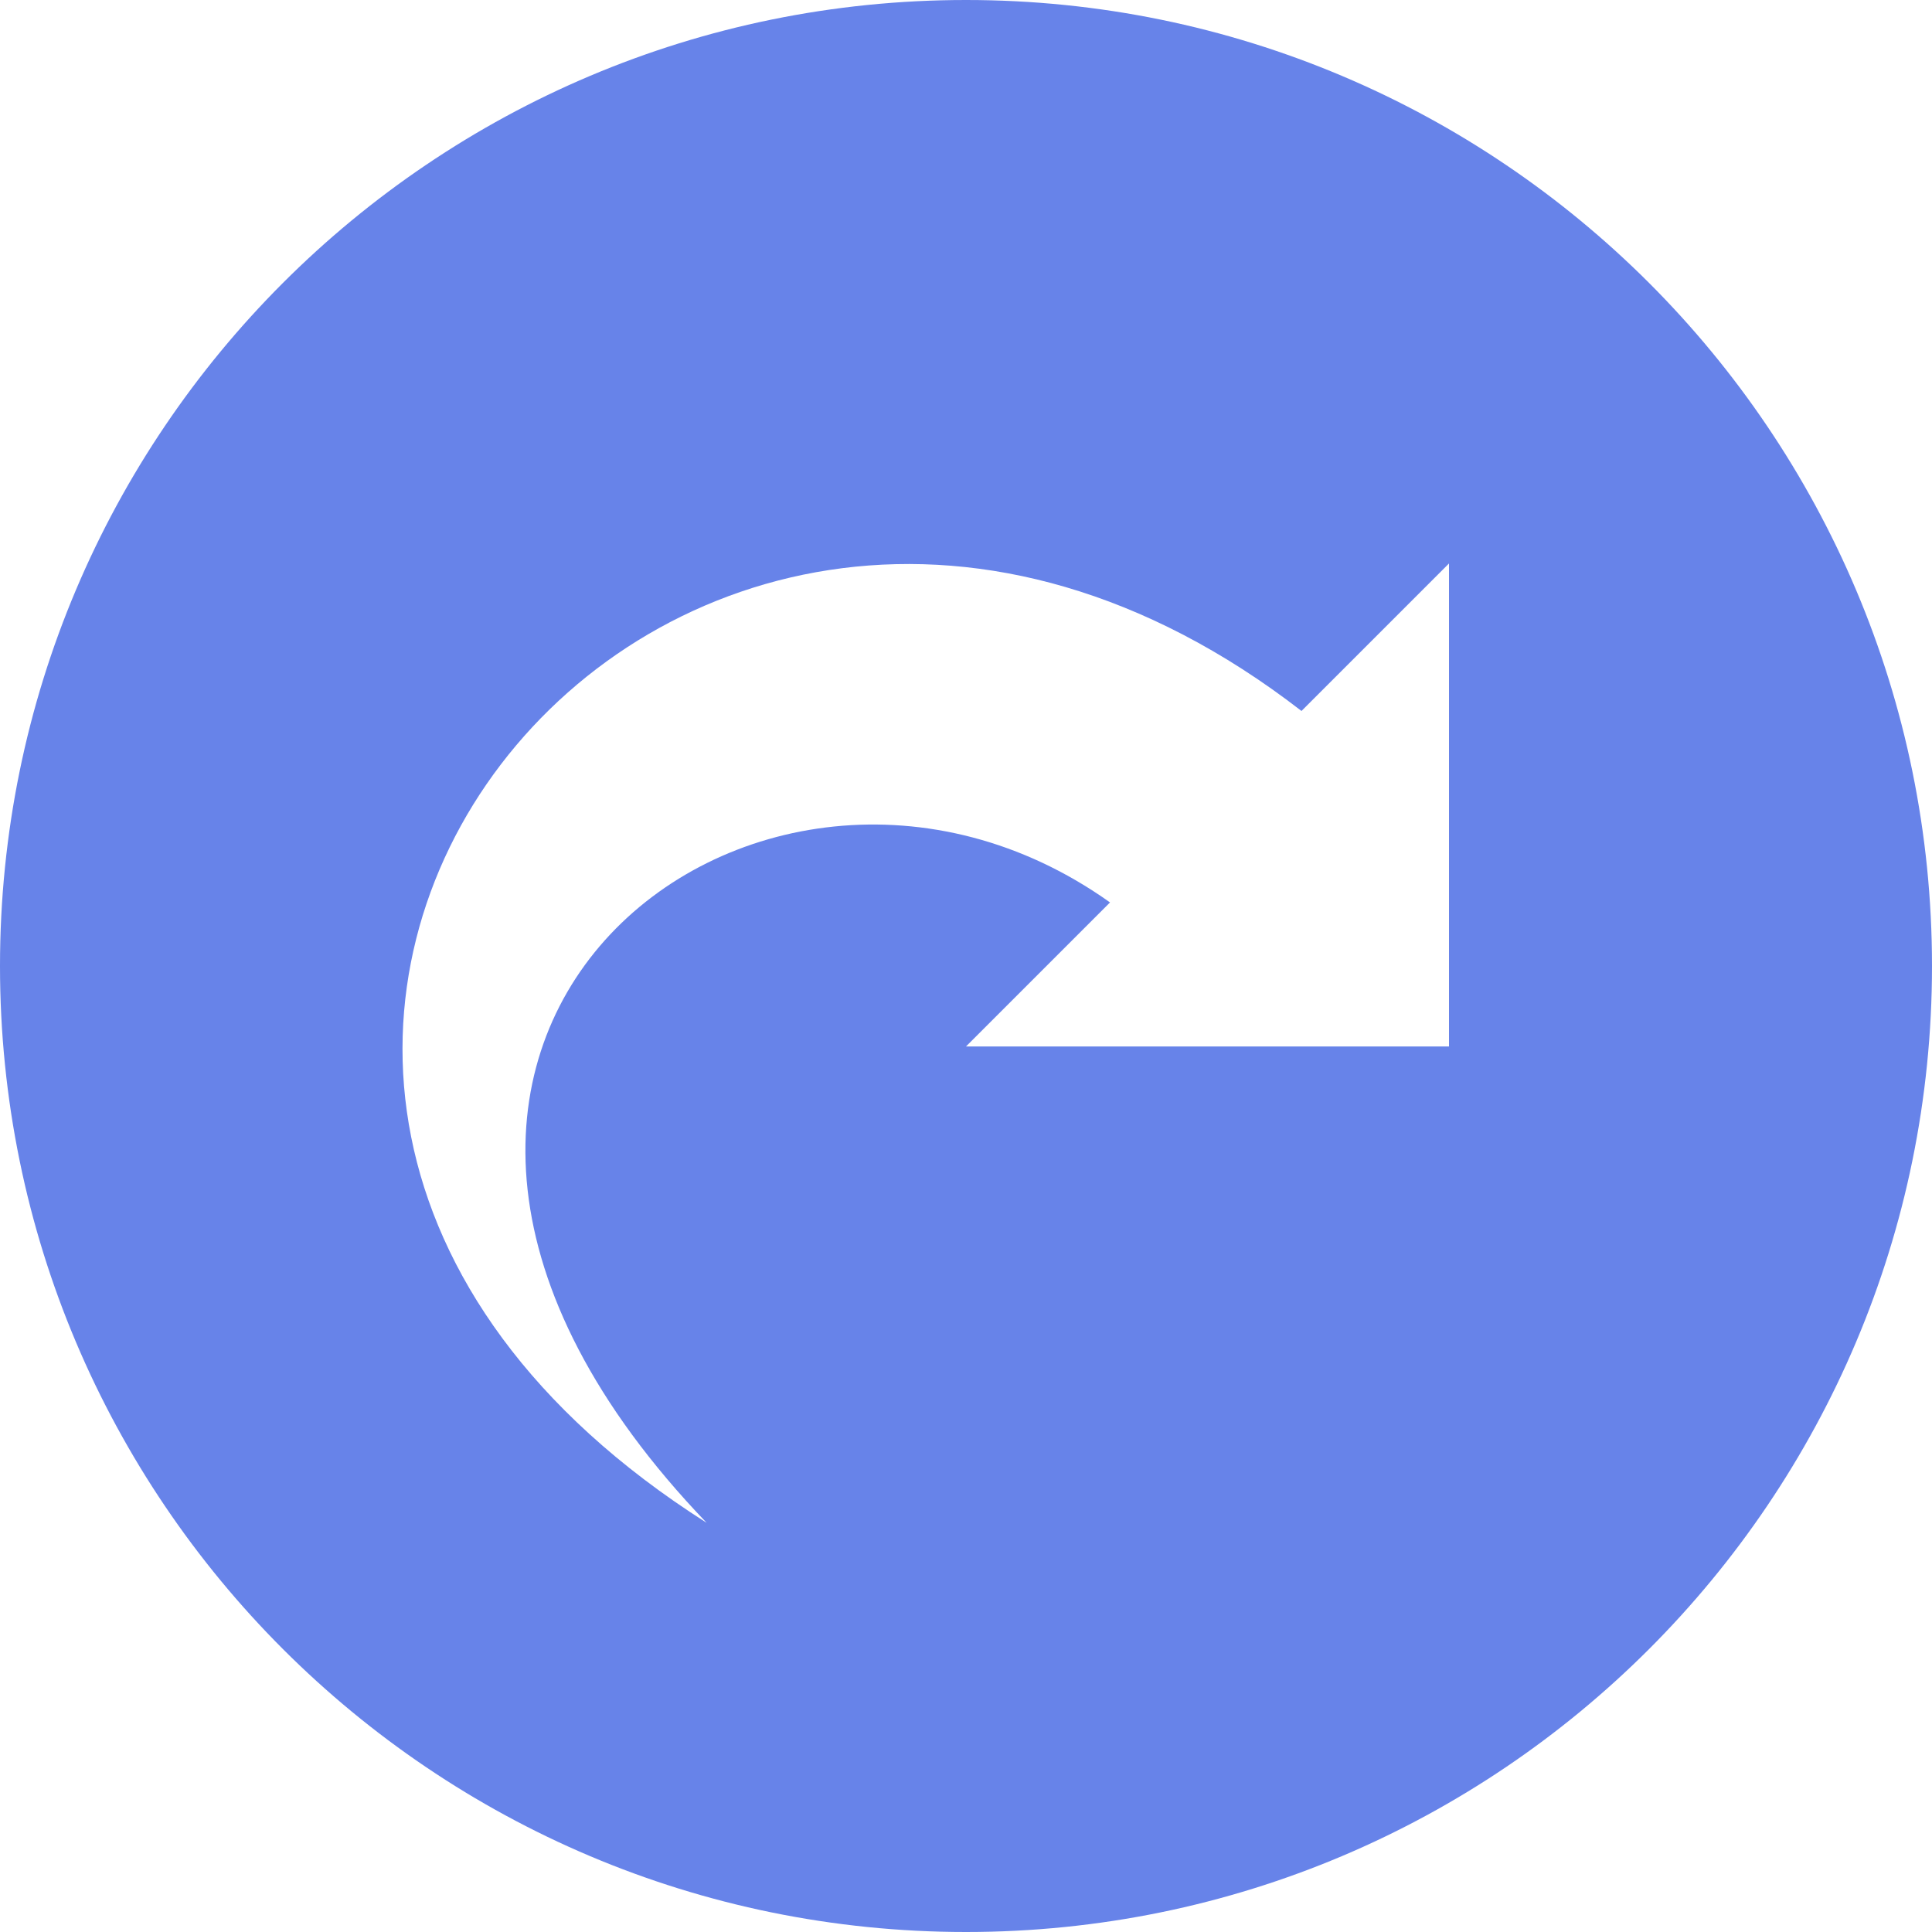
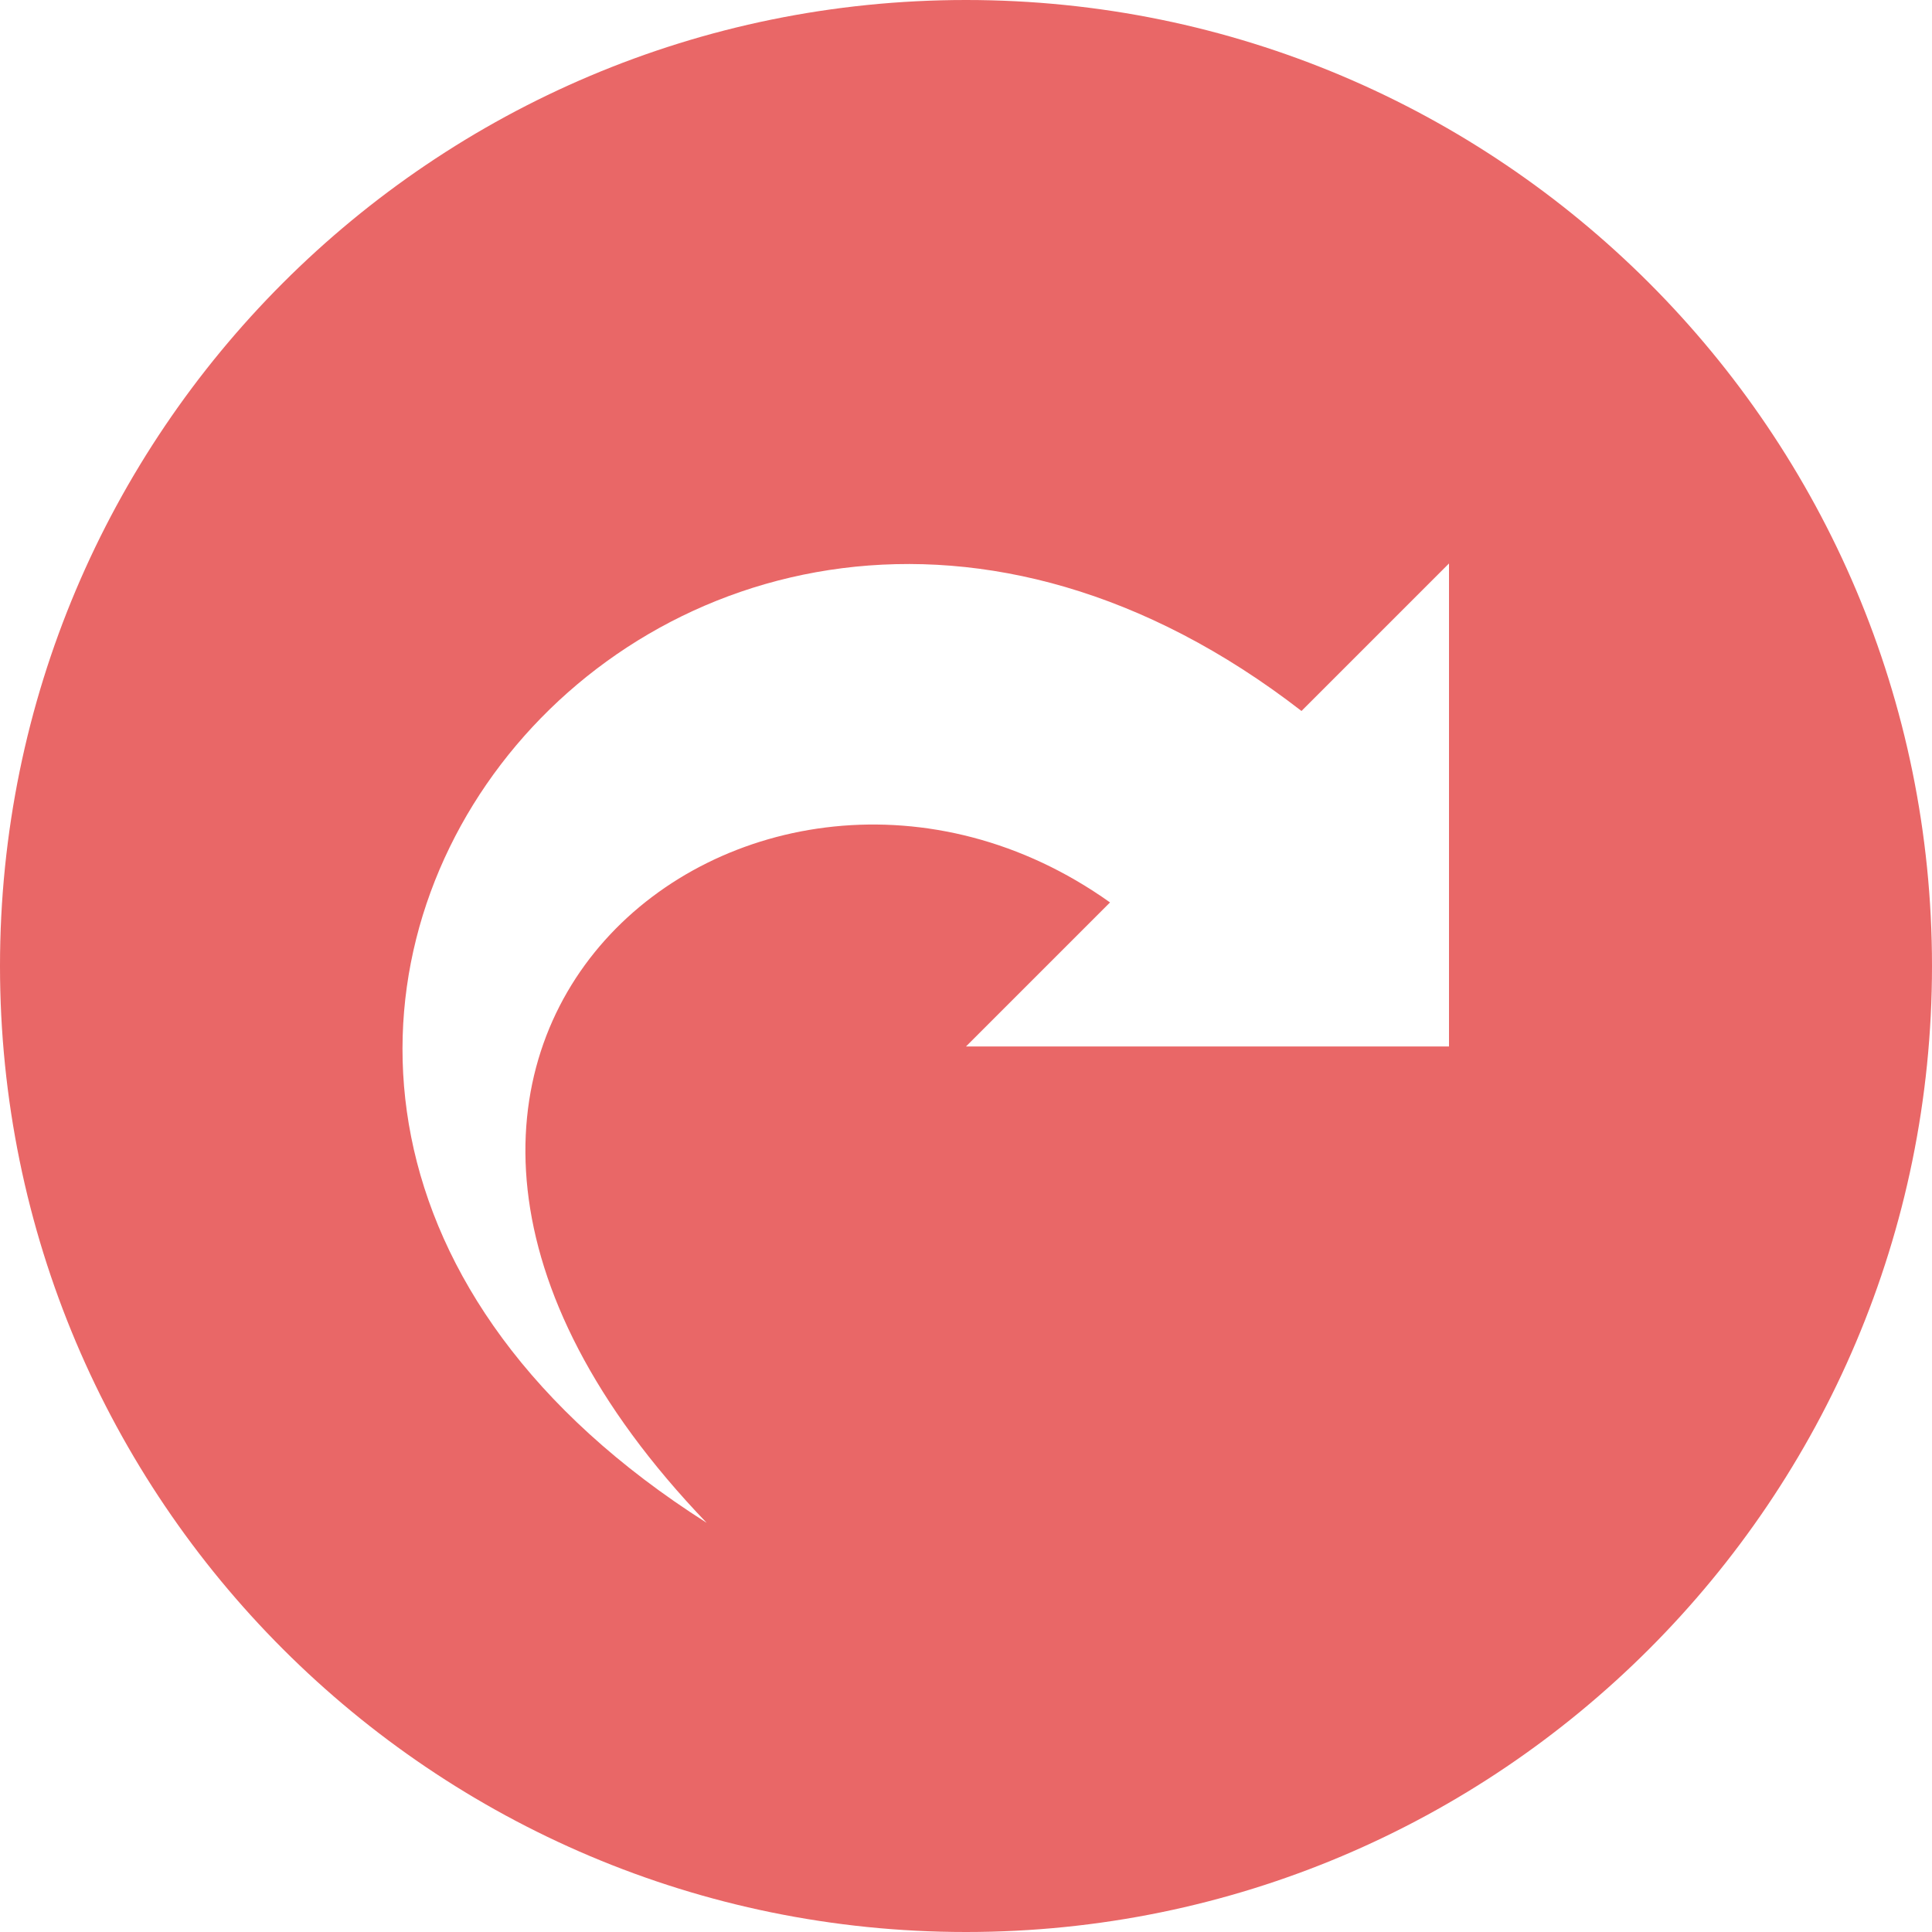
<svg xmlns="http://www.w3.org/2000/svg" version="1.1" id="图层_1" x="0px" y="0px" viewBox="0 0 200 200" style="enable-background:new 0 0 200 200;" xml:space="preserve">
  <style type="text/css">
- 	.st0{fill:#6783E9;}
+ 	.st0{fill:#E96767;}
</style>
  <path class="st0" d="M0,100c0,55.23,44.77,100,100,100s100-44.77,100-100S155.23,0,100,0C44.77,0,0,44.77,0,100z M73.15,157.64  c-73.52-46.72-3.8-134.63,61.58-84.04L150,58.33v50h-50l14.91-14.91C78.39,67.41,25.93,108.43,73.15,157.64L73.15,157.64z" />
</svg>
